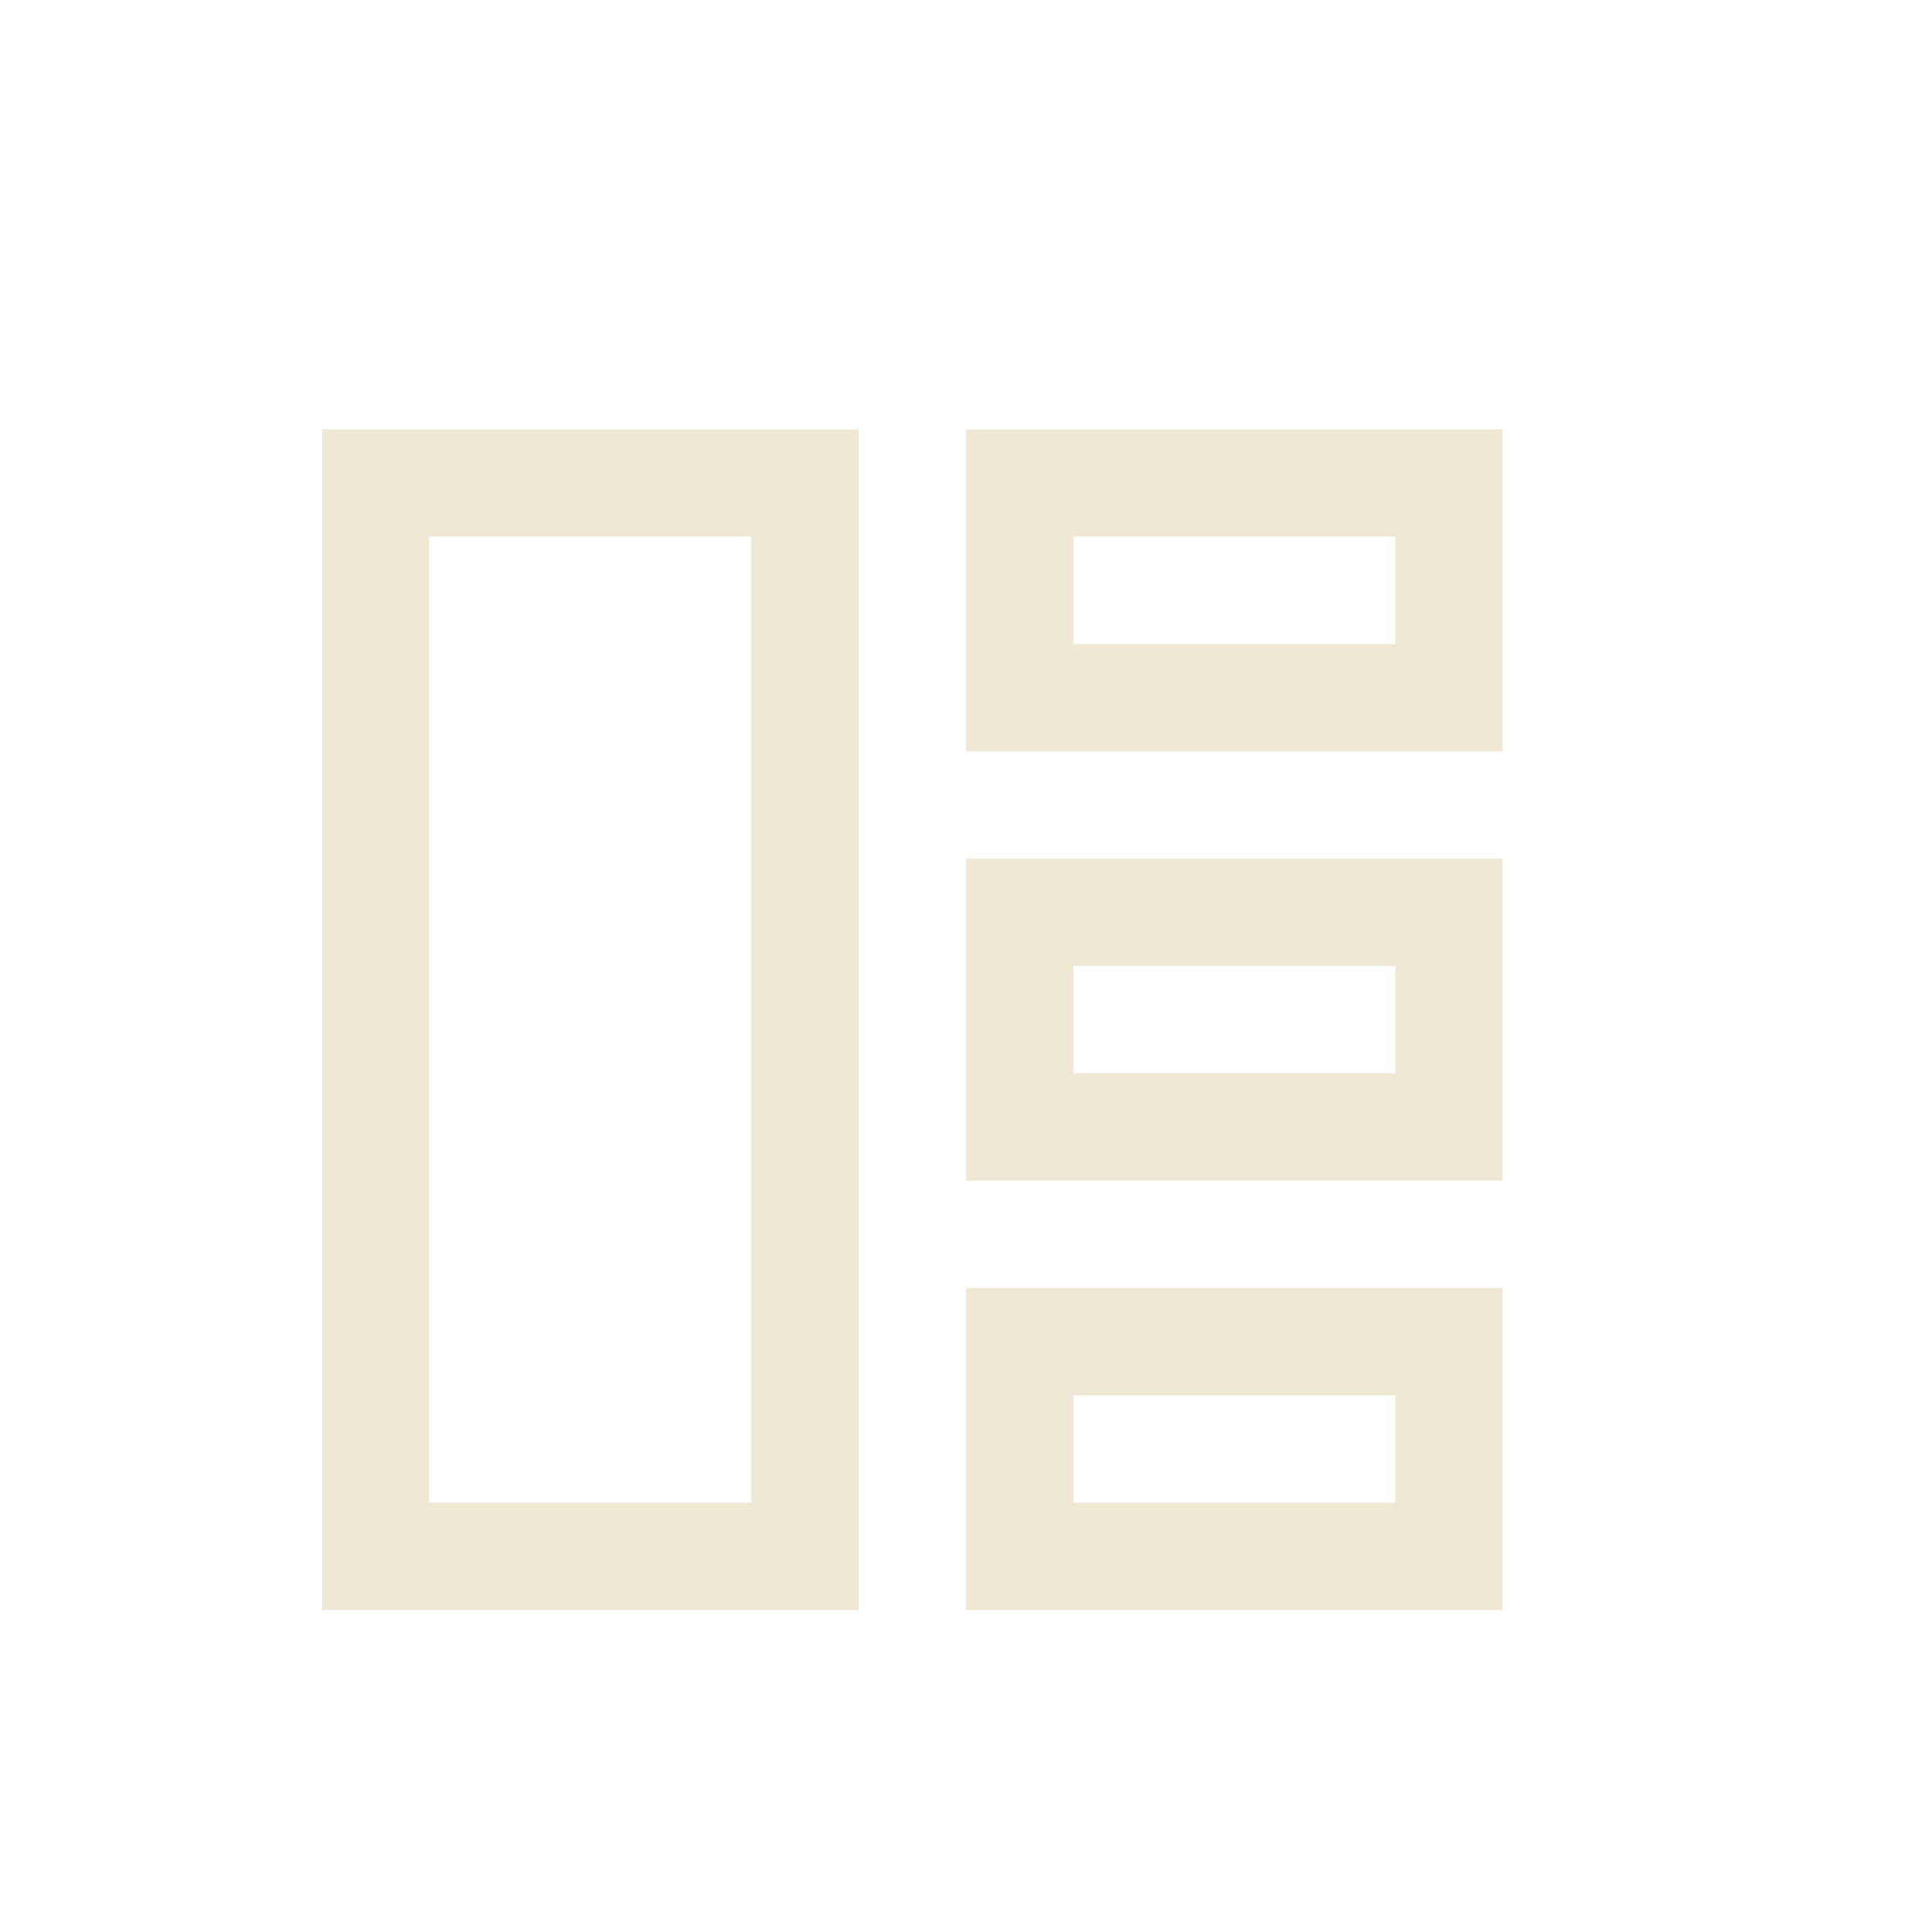
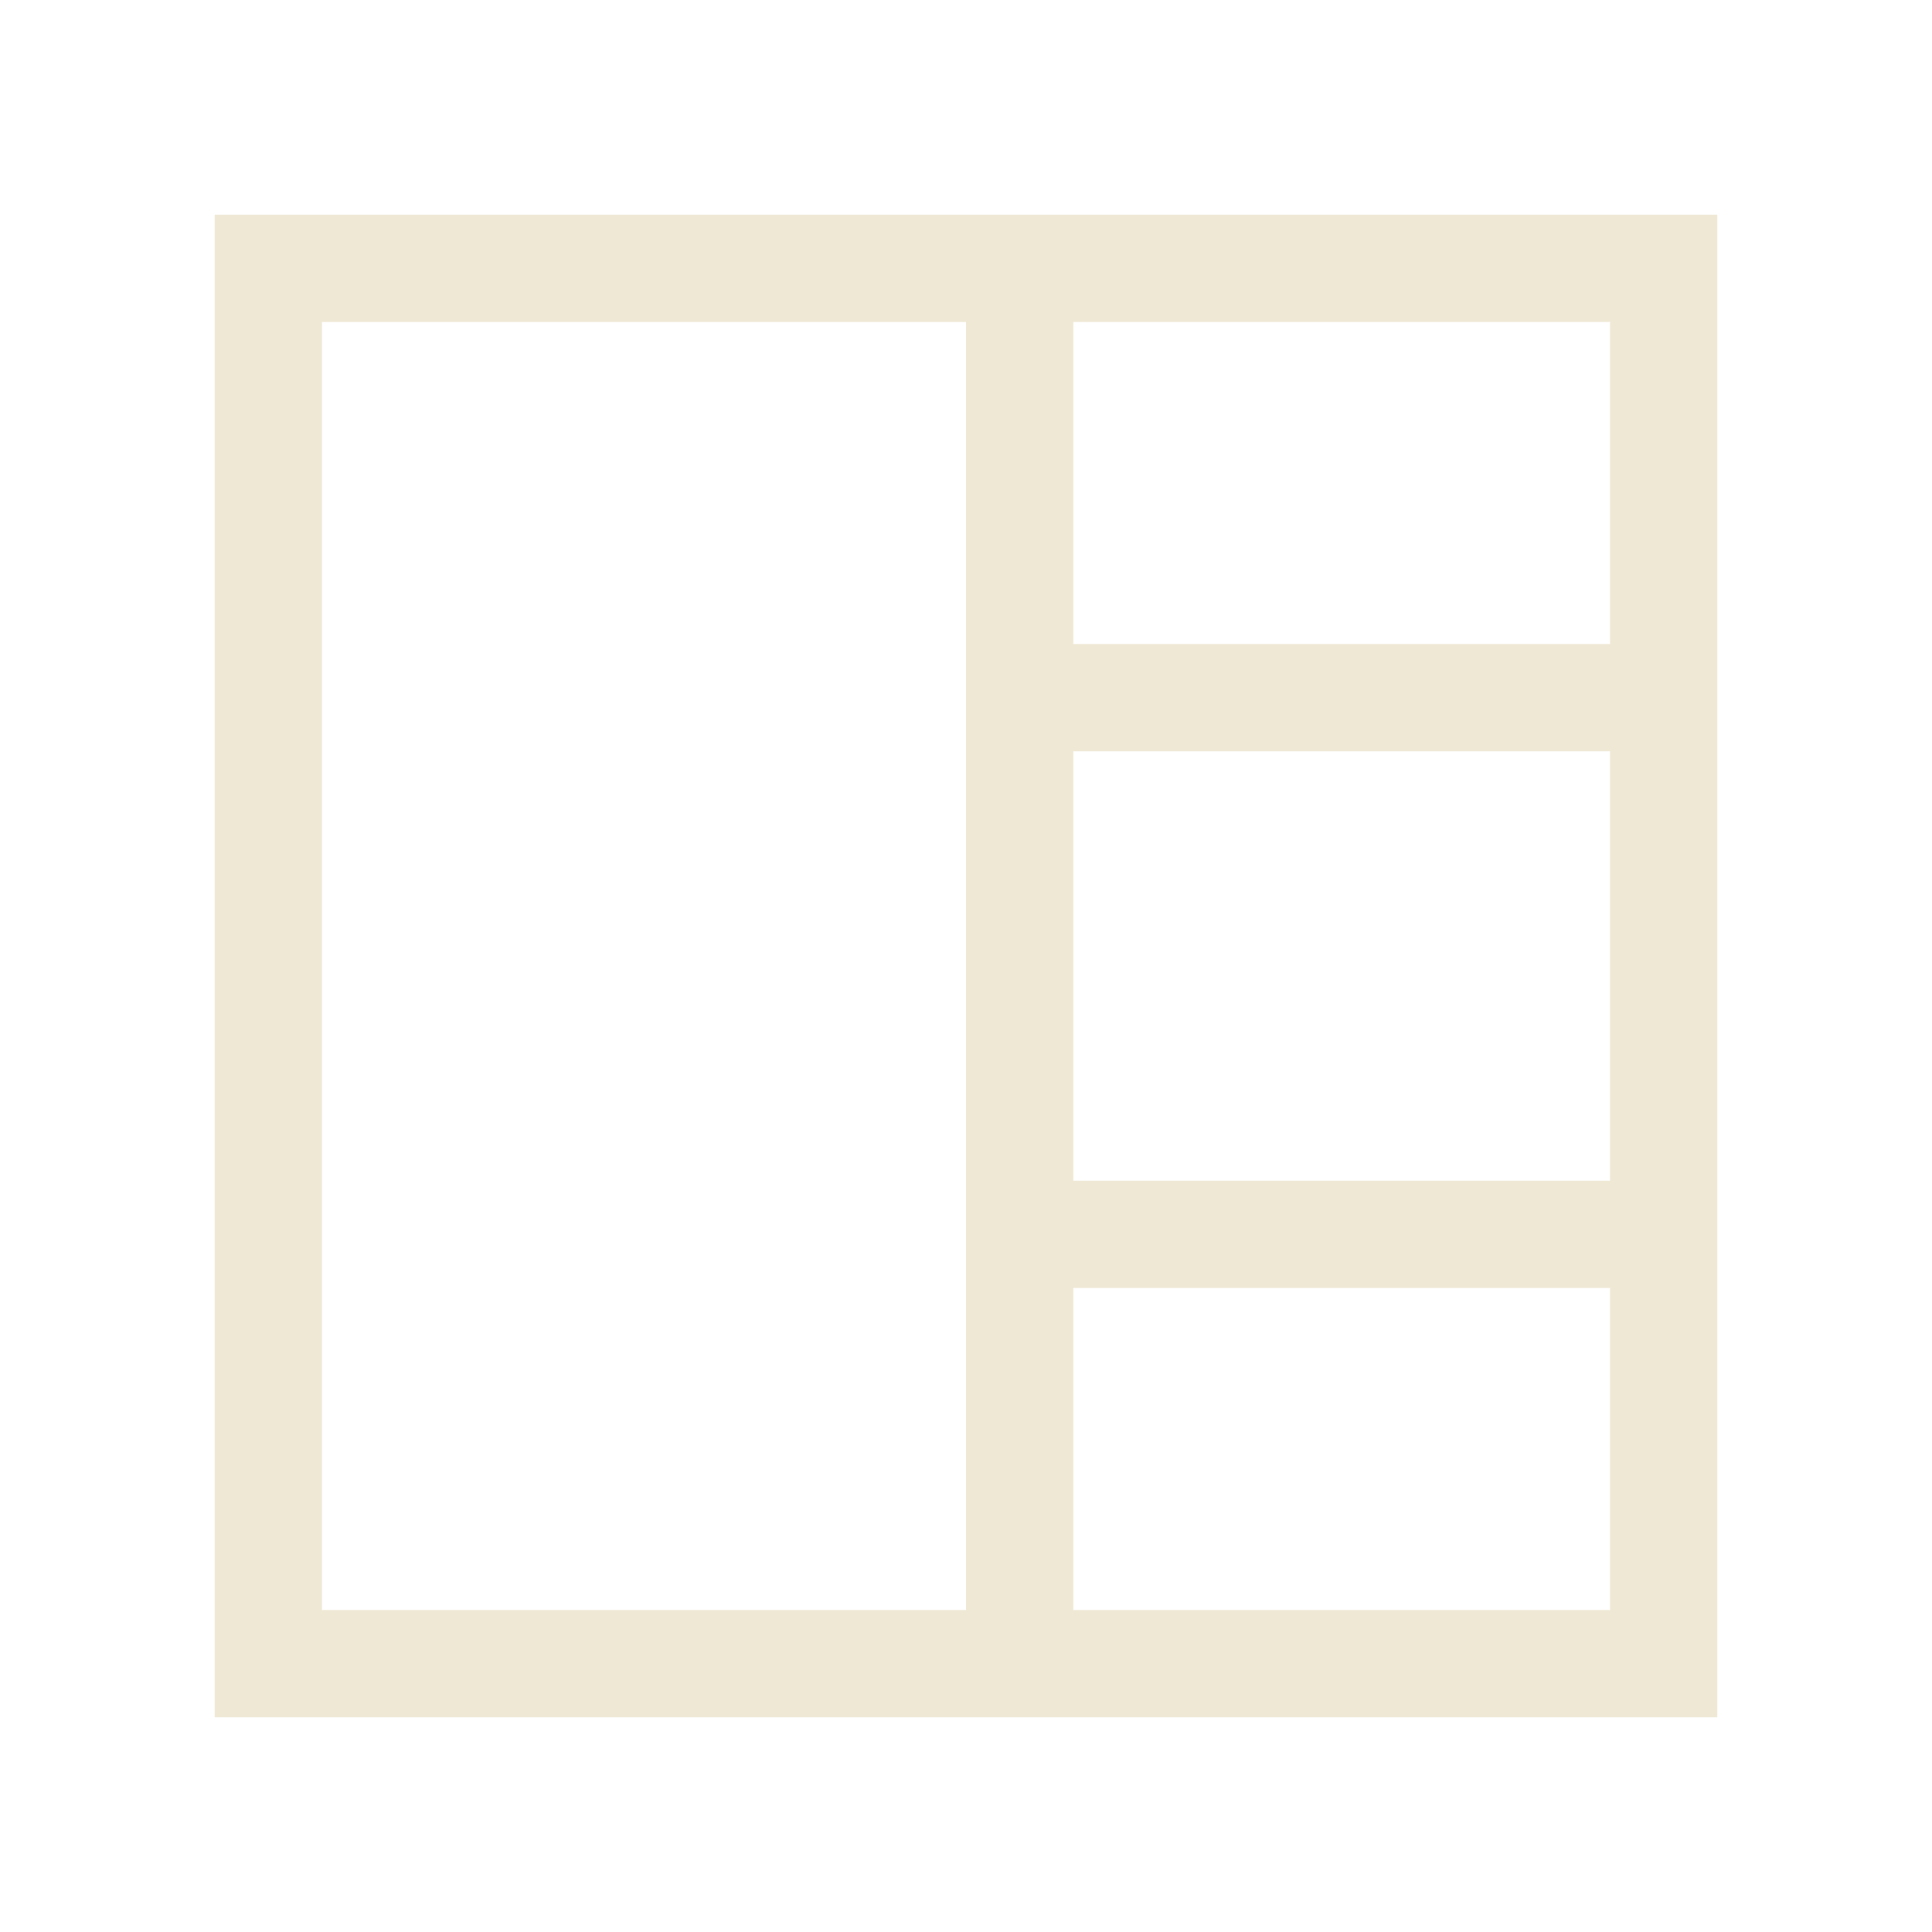
- <svg xmlns="http://www.w3.org/2000/svg" version="1.1" id="svg2" viewBox="0 0 18 18" height="18" width="18">
+ <svg xmlns="http://www.w3.org/2000/svg" width="18" height="18" viewBox="0 0 18 18" id="svg2" version="1.1">
  <defs id="defs4" />
-   <g transform="translate(0,-1034.362)" id="layer1">
-     <path id="rect8333" transform="translate(0,1034.362)" d="M 3 4 L 3 15 L 8 15 L 8 4 L 3 4 z M 9 4 L 9 7 L 14 7 L 14 4 L 9 4 z M 4 5 L 7 5 L 7 14 L 4 14 L 4 5 z M 10 5 L 13 5 L 13 6 L 10 6 L 10 5 z M 9 8 L 9 11 L 14 11 L 14 8 L 9 8 z M 10 9 L 13 9 L 13 10 L 10 10 L 10 9 z M 9 12 L 9 15 L 14 15 L 14 12 L 9 12 z M 10 13 L 13 13 L 13 14 L 10 14 L 10 13 z " style="color:#000000;clip-rule:nonzero;display:inline;overflow:visible;visibility:visible;opacity:1;isolation:auto;mix-blend-mode:normal;color-interpolation:sRGB;color-interpolation-filters:linearRGB;solid-color:#000000;solid-opacity:1;fill:#eee8d5;fill-opacity:1;fill-rule:evenodd;stroke:none;stroke-width:0.354;stroke-linecap:butt;stroke-linejoin:round;stroke-miterlimit:4;stroke-dasharray:none;stroke-dashoffset:0;stroke-opacity:1;marker:none;color-rendering:auto;image-rendering:auto;shape-rendering:auto;text-rendering:auto;enable-background:accumulate" />
-   </g>
+   <path id="rect8333" d="m 2,2 0,14 14,0 0,-14 z m 1,1 6,0 0,12 -6,0 z m 7,0 5,0 0,3 -5,0 z m 0,4 5,0 0,4 -5,0 z m 0,5 5,0 0,3 -5,0 z" style="color:#000000;clip-rule:nonzero;display:inline;overflow:visible;visibility:visible;opacity:1;isolation:auto;mix-blend-mode:normal;color-interpolation:sRGB;color-interpolation-filters:linearRGB;solid-color:#000000;solid-opacity:1;fill:#eee8d5;fill-opacity:1;fill-rule:evenodd;stroke:none;stroke-width:0.354;stroke-linecap:butt;stroke-linejoin:round;stroke-miterlimit:4;stroke-dasharray:none;stroke-dashoffset:0;stroke-opacity:1;marker:none;color-rendering:auto;image-rendering:auto;shape-rendering:auto;text-rendering:auto;enable-background:accumulate" />
</svg>
